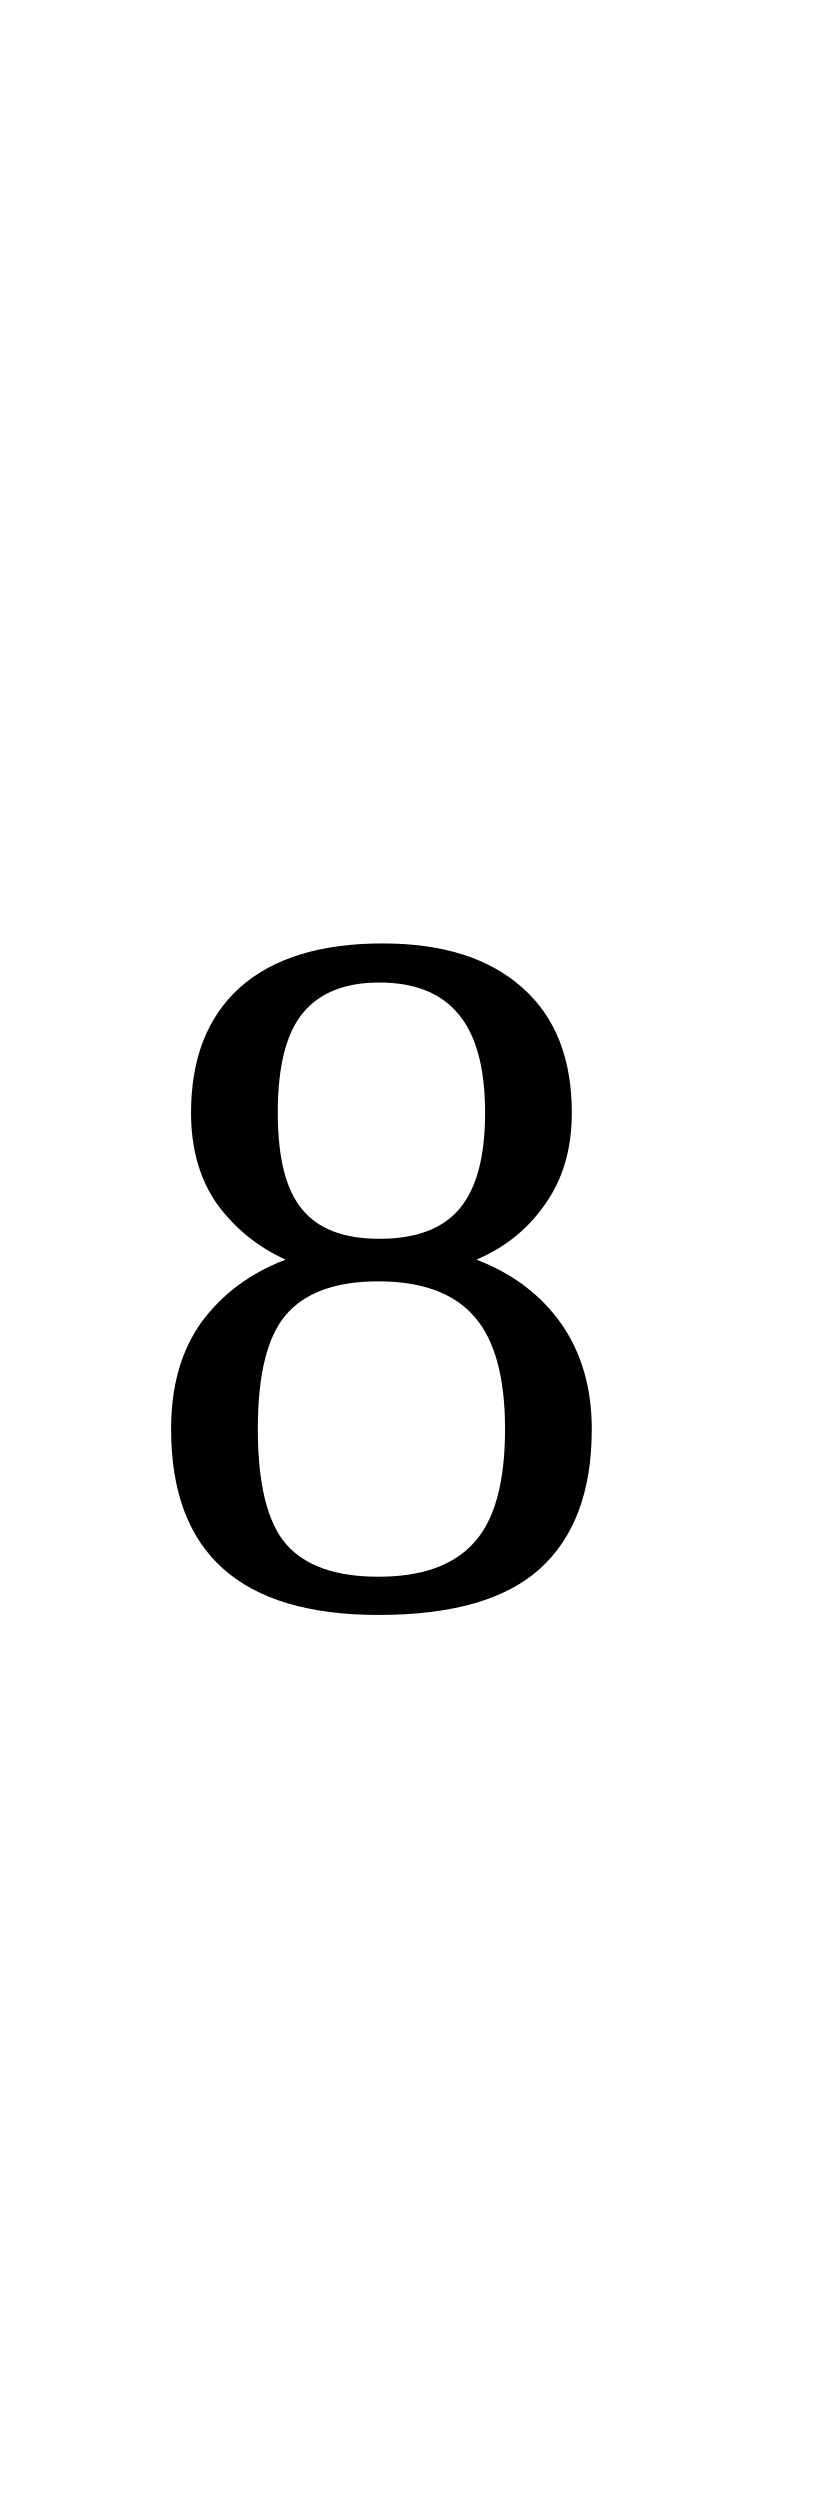
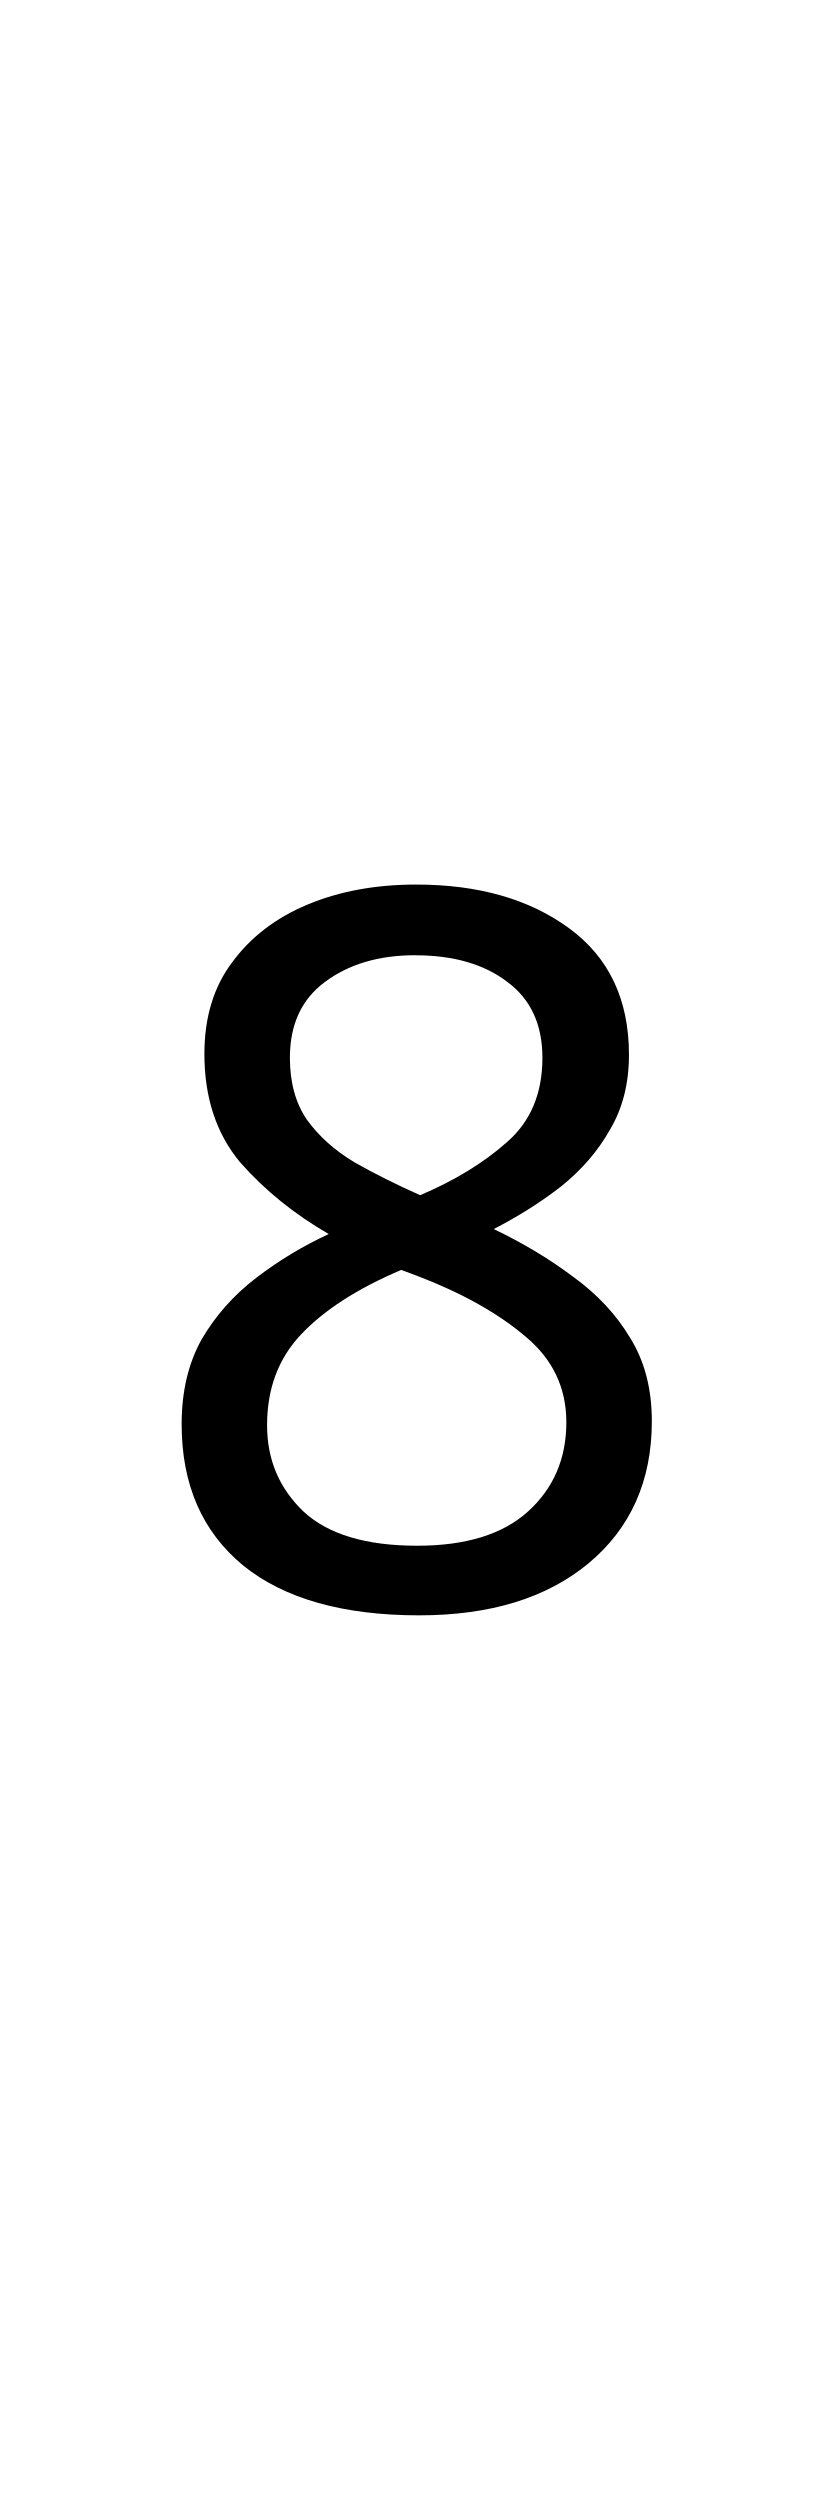
<svg xmlns="http://www.w3.org/2000/svg" version="1.1" width="15" height="45" id="svg4">
  <defs id="defs4" />
-   <text xml:space="preserve" style="font-size:17.908px;fill:#000000;stroke-width:1.492" x="2.393" y="28.876" id="text4" transform="scale(0.9992366,1.000764)">
-     <tspan x="2.393" y="28.876" style="font-size:17.908px;stroke-width:1.492" id="tspan8">8</tspan>
-   </text>
+   <path d="m 7.497,15.91 q 1.683,0 2.758,0.788 1.075,0.788 1.075,2.274 0,0.77 -0.34,1.343 -0.322,0.573 -0.878,1.021 -0.555,0.43 -1.218,0.77 0.788,0.376 1.433,0.86 0.645,0.466 1.021,1.092 0.394,0.627 0.394,1.504 0,1.612 -1.146,2.561 -1.128,0.931 -3.044,0.931 -2.059,0 -3.17,-0.895 -1.11,-0.913 -1.11,-2.543 0,-0.878 0.358,-1.522 0.376,-0.645 0.985,-1.11 0.609,-0.466 1.307,-0.788 Q 4.99,21.659 4.327,20.907 3.682,20.137 3.682,18.955 q 0,-0.985 0.501,-1.648 0.501,-0.681 1.361,-1.039 0.86,-0.358 1.952,-0.358 z m -0.018,1.271 q -0.985,0 -1.63,0.484 -0.627,0.466 -0.627,1.361 0,0.663 0.304,1.11 0.322,0.448 0.86,0.77 0.537,0.304 1.182,0.591 0.931,-0.394 1.558,-0.949 0.645,-0.555 0.645,-1.522 0,-0.895 -0.627,-1.361 Q 8.518,17.182 7.479,17.182 Z M 4.811,25.635 q 0,0.931 0.663,1.558 0.663,0.609 2.042,0.609 1.307,0 1.988,-0.609 0.698,-0.627 0.698,-1.612 0,-0.931 -0.734,-1.54 Q 8.733,23.414 7.515,22.948 L 7.228,22.841 Q 6.046,23.342 5.42,24.005 4.811,24.65 4.811,25.635 Z" id="text4" style="font-size:17.908px;stroke-width:1.492" transform="scale(0.9992366,1.000764)" aria-label="8" />
</svg>
